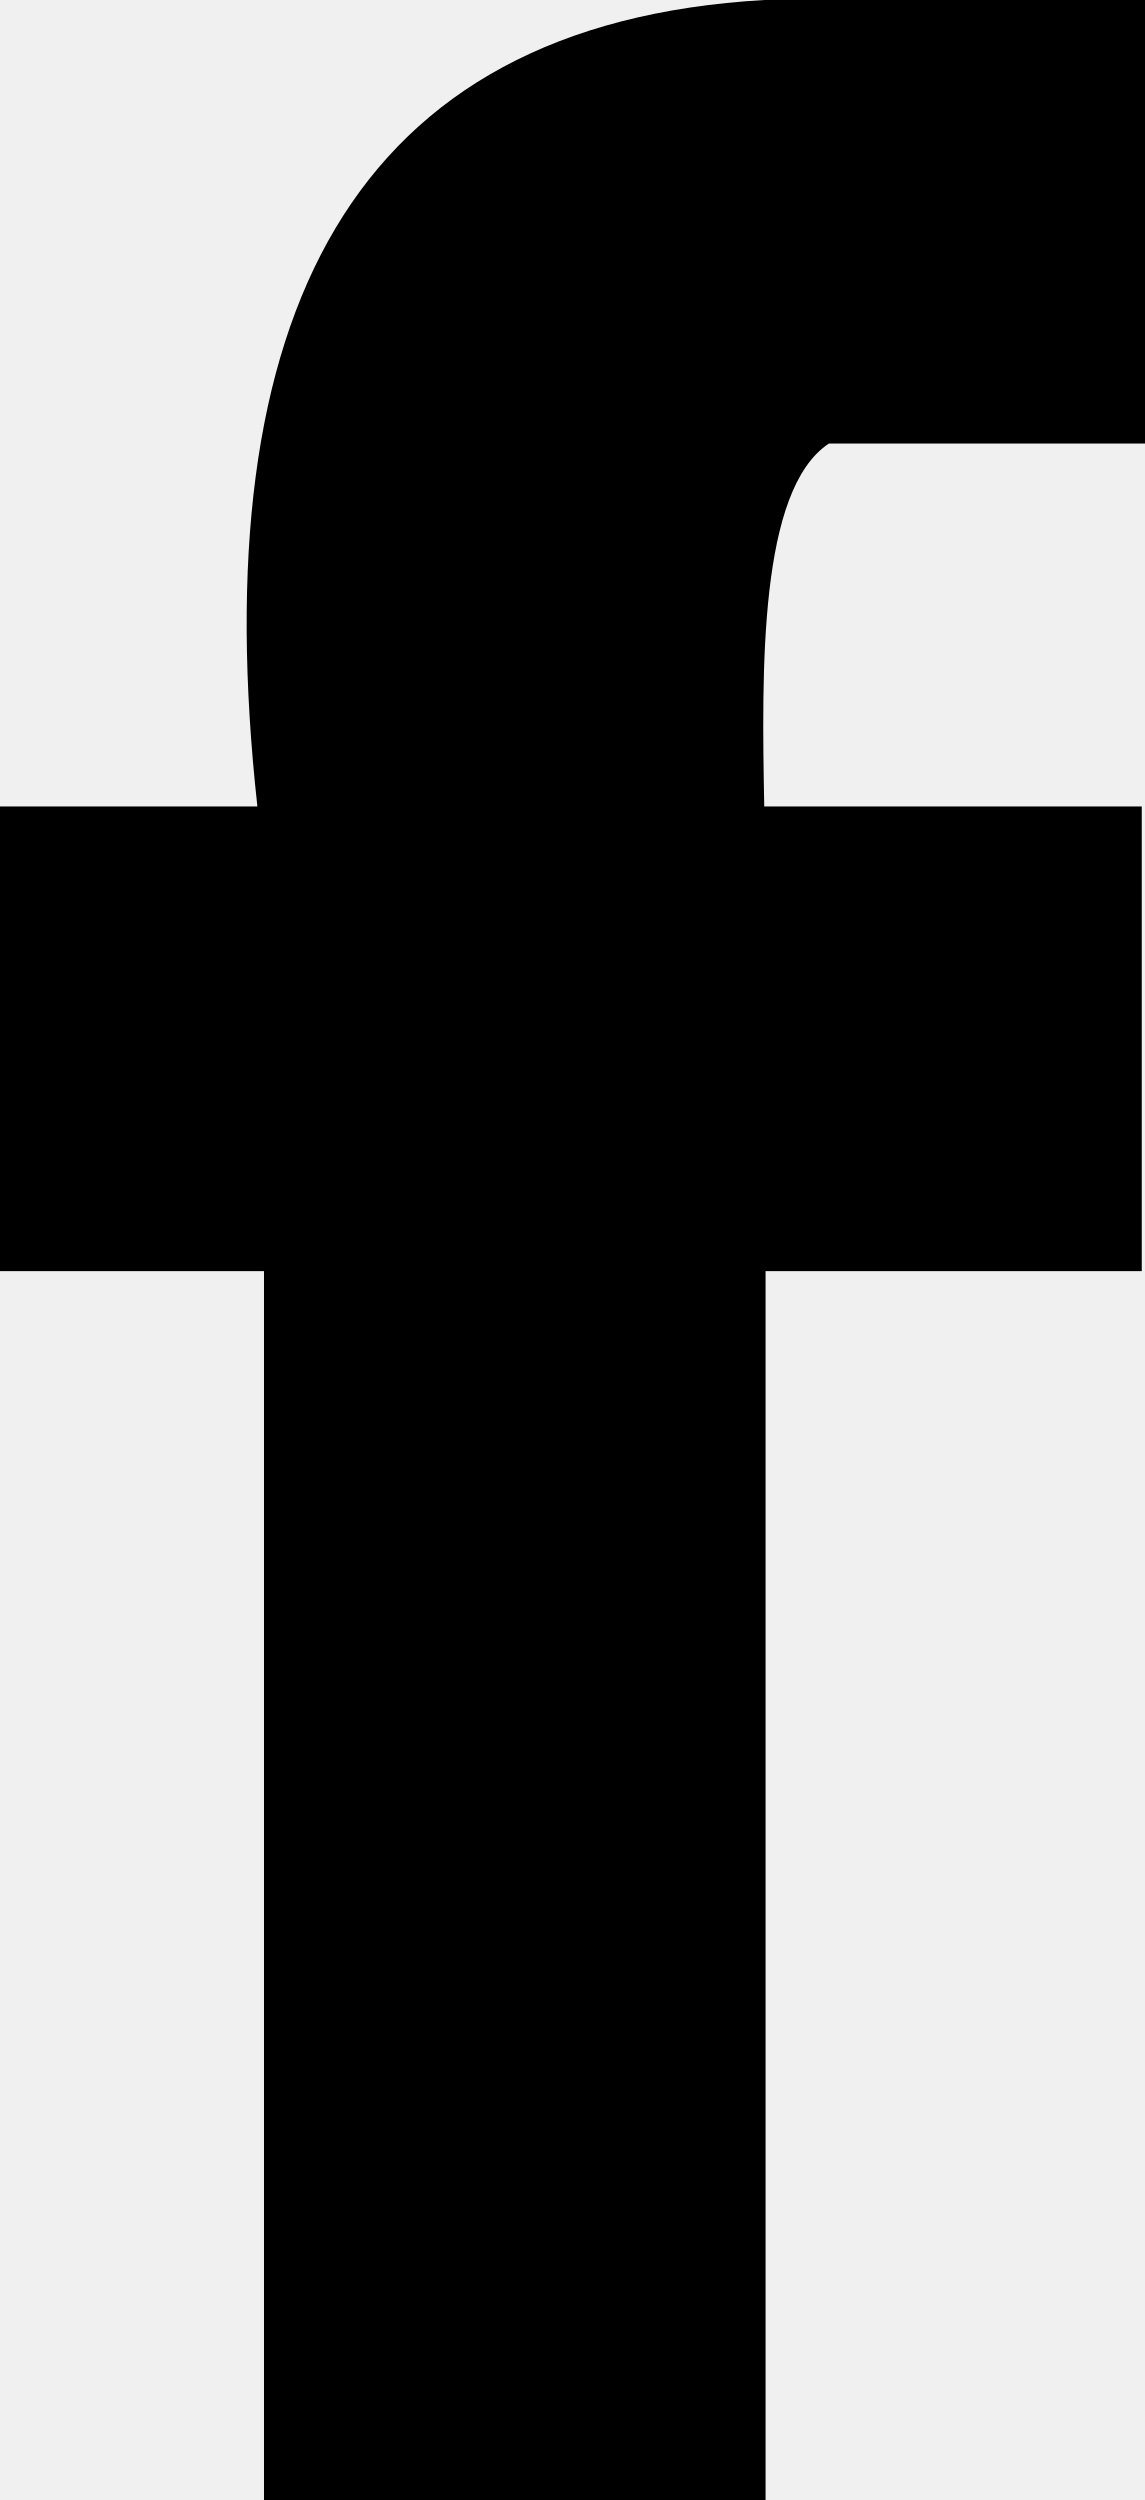
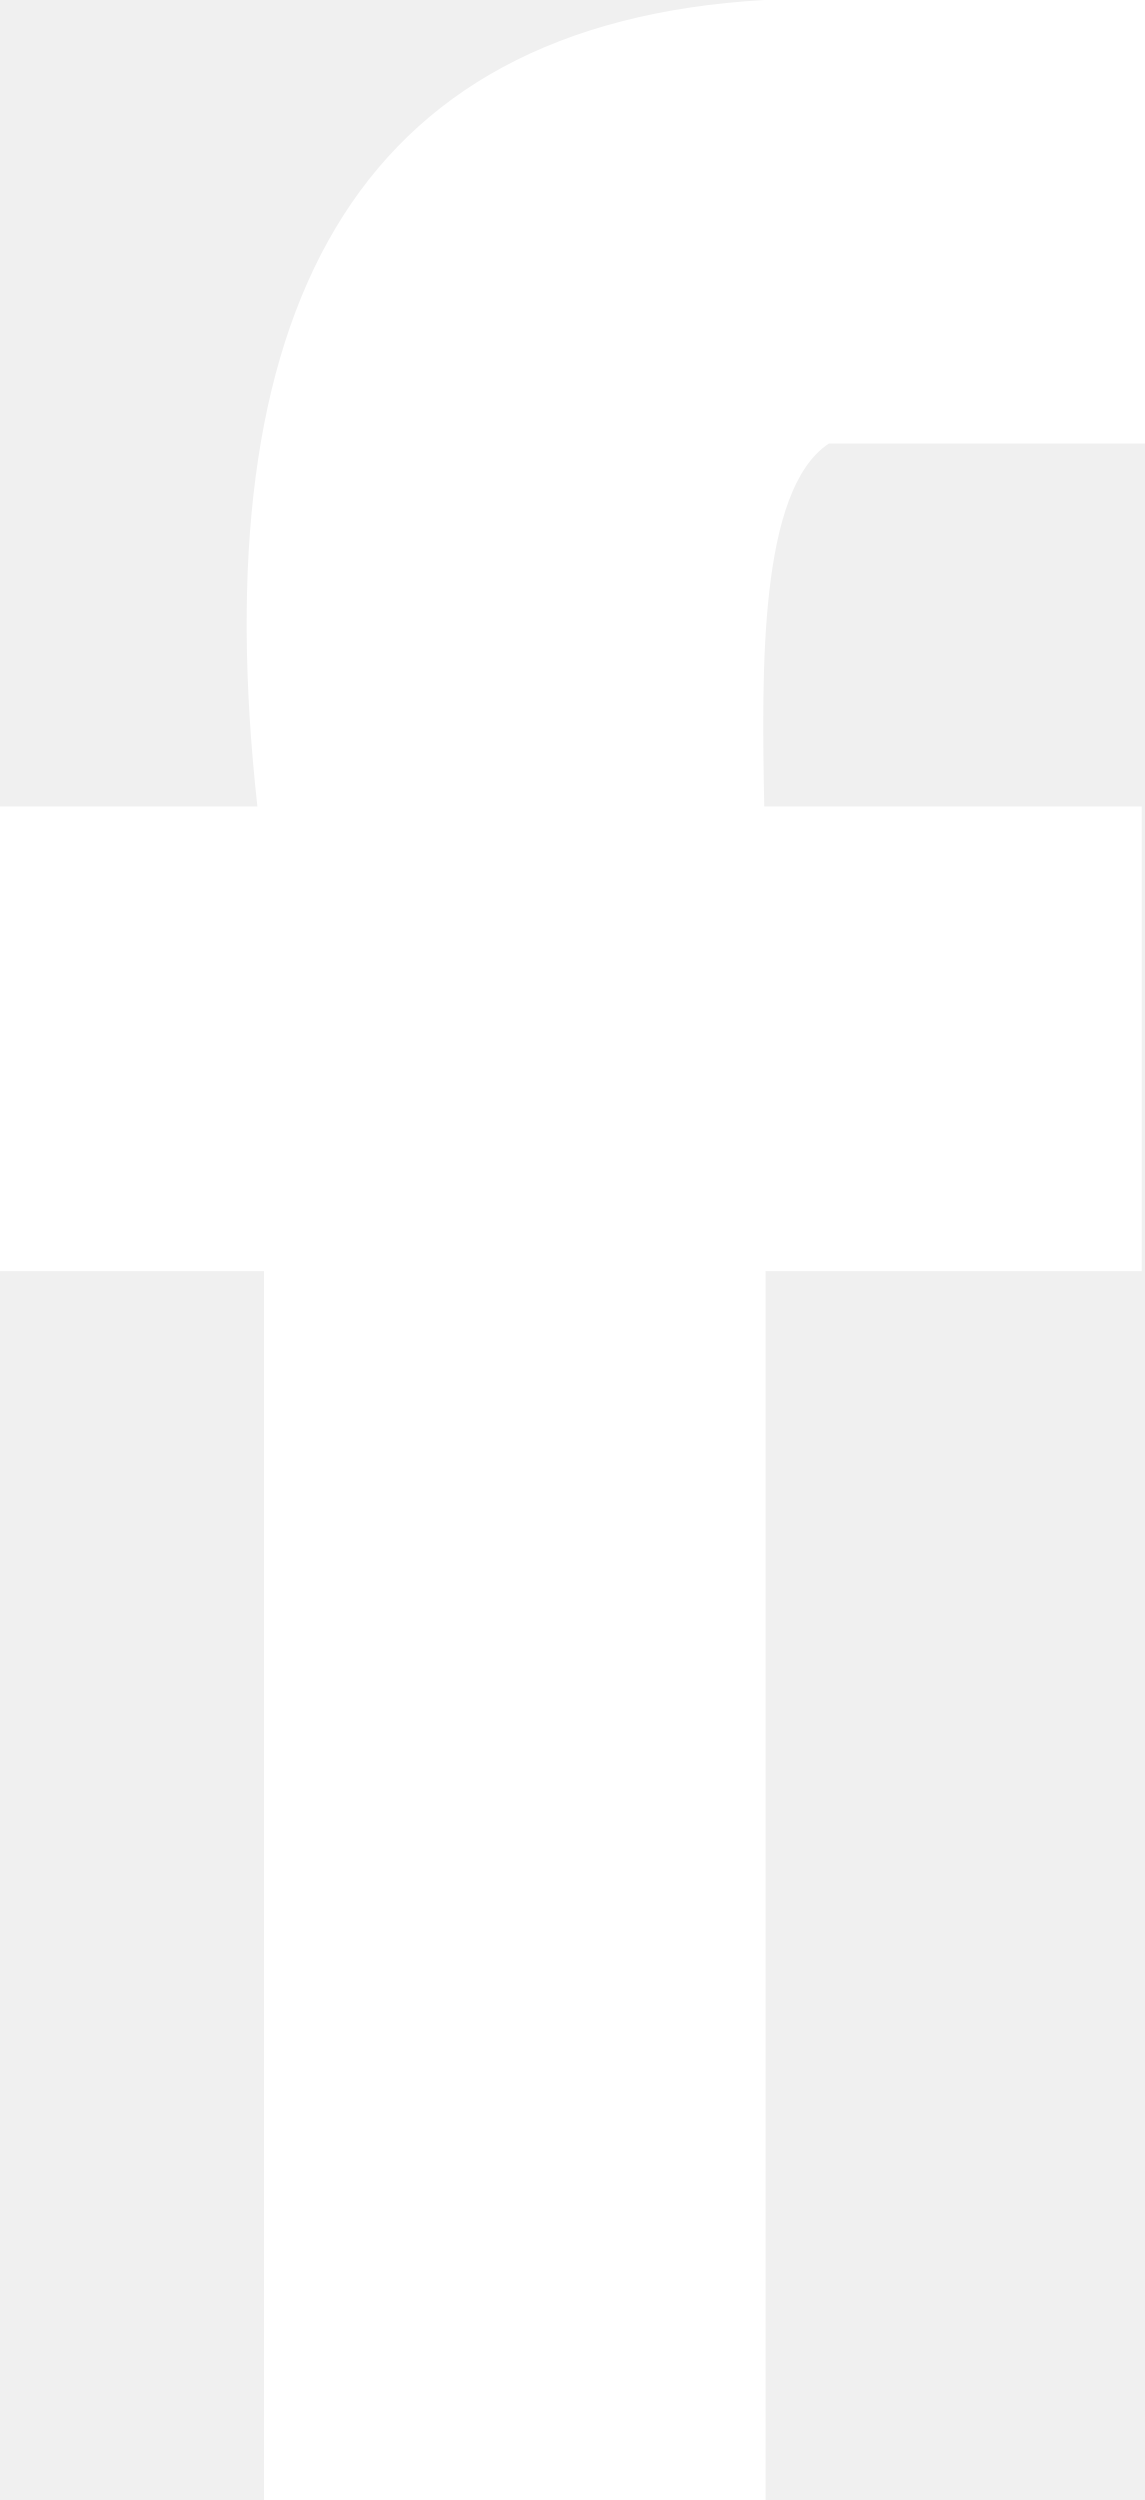
<svg xmlns="http://www.w3.org/2000/svg" viewBox="0 0 8.67 18.94">
  <g id="Слой_2" data-name="Слой 2">
    <g id="Layer_1" data-name="Layer 1">
-       <path d="M6.28,3.36h2.4V0H5.79C2.66.18,1.54,2.39,1.95,6.11H0V9.63H2v9.31H5.8V9.63H8.65V6.11H5.79C5.77,5.07,5.75,3.71,6.28,3.36Z" />
+       <path d="M6.28,3.36h2.4V0H5.79C2.66.18,1.54,2.39,1.95,6.11H0V9.63H2v9.31H5.8V9.63H8.65V6.11H5.79C5.77,5.07,5.75,3.71,6.28,3.36Z" fill="white" />
    </g>
  </g>
</svg>
